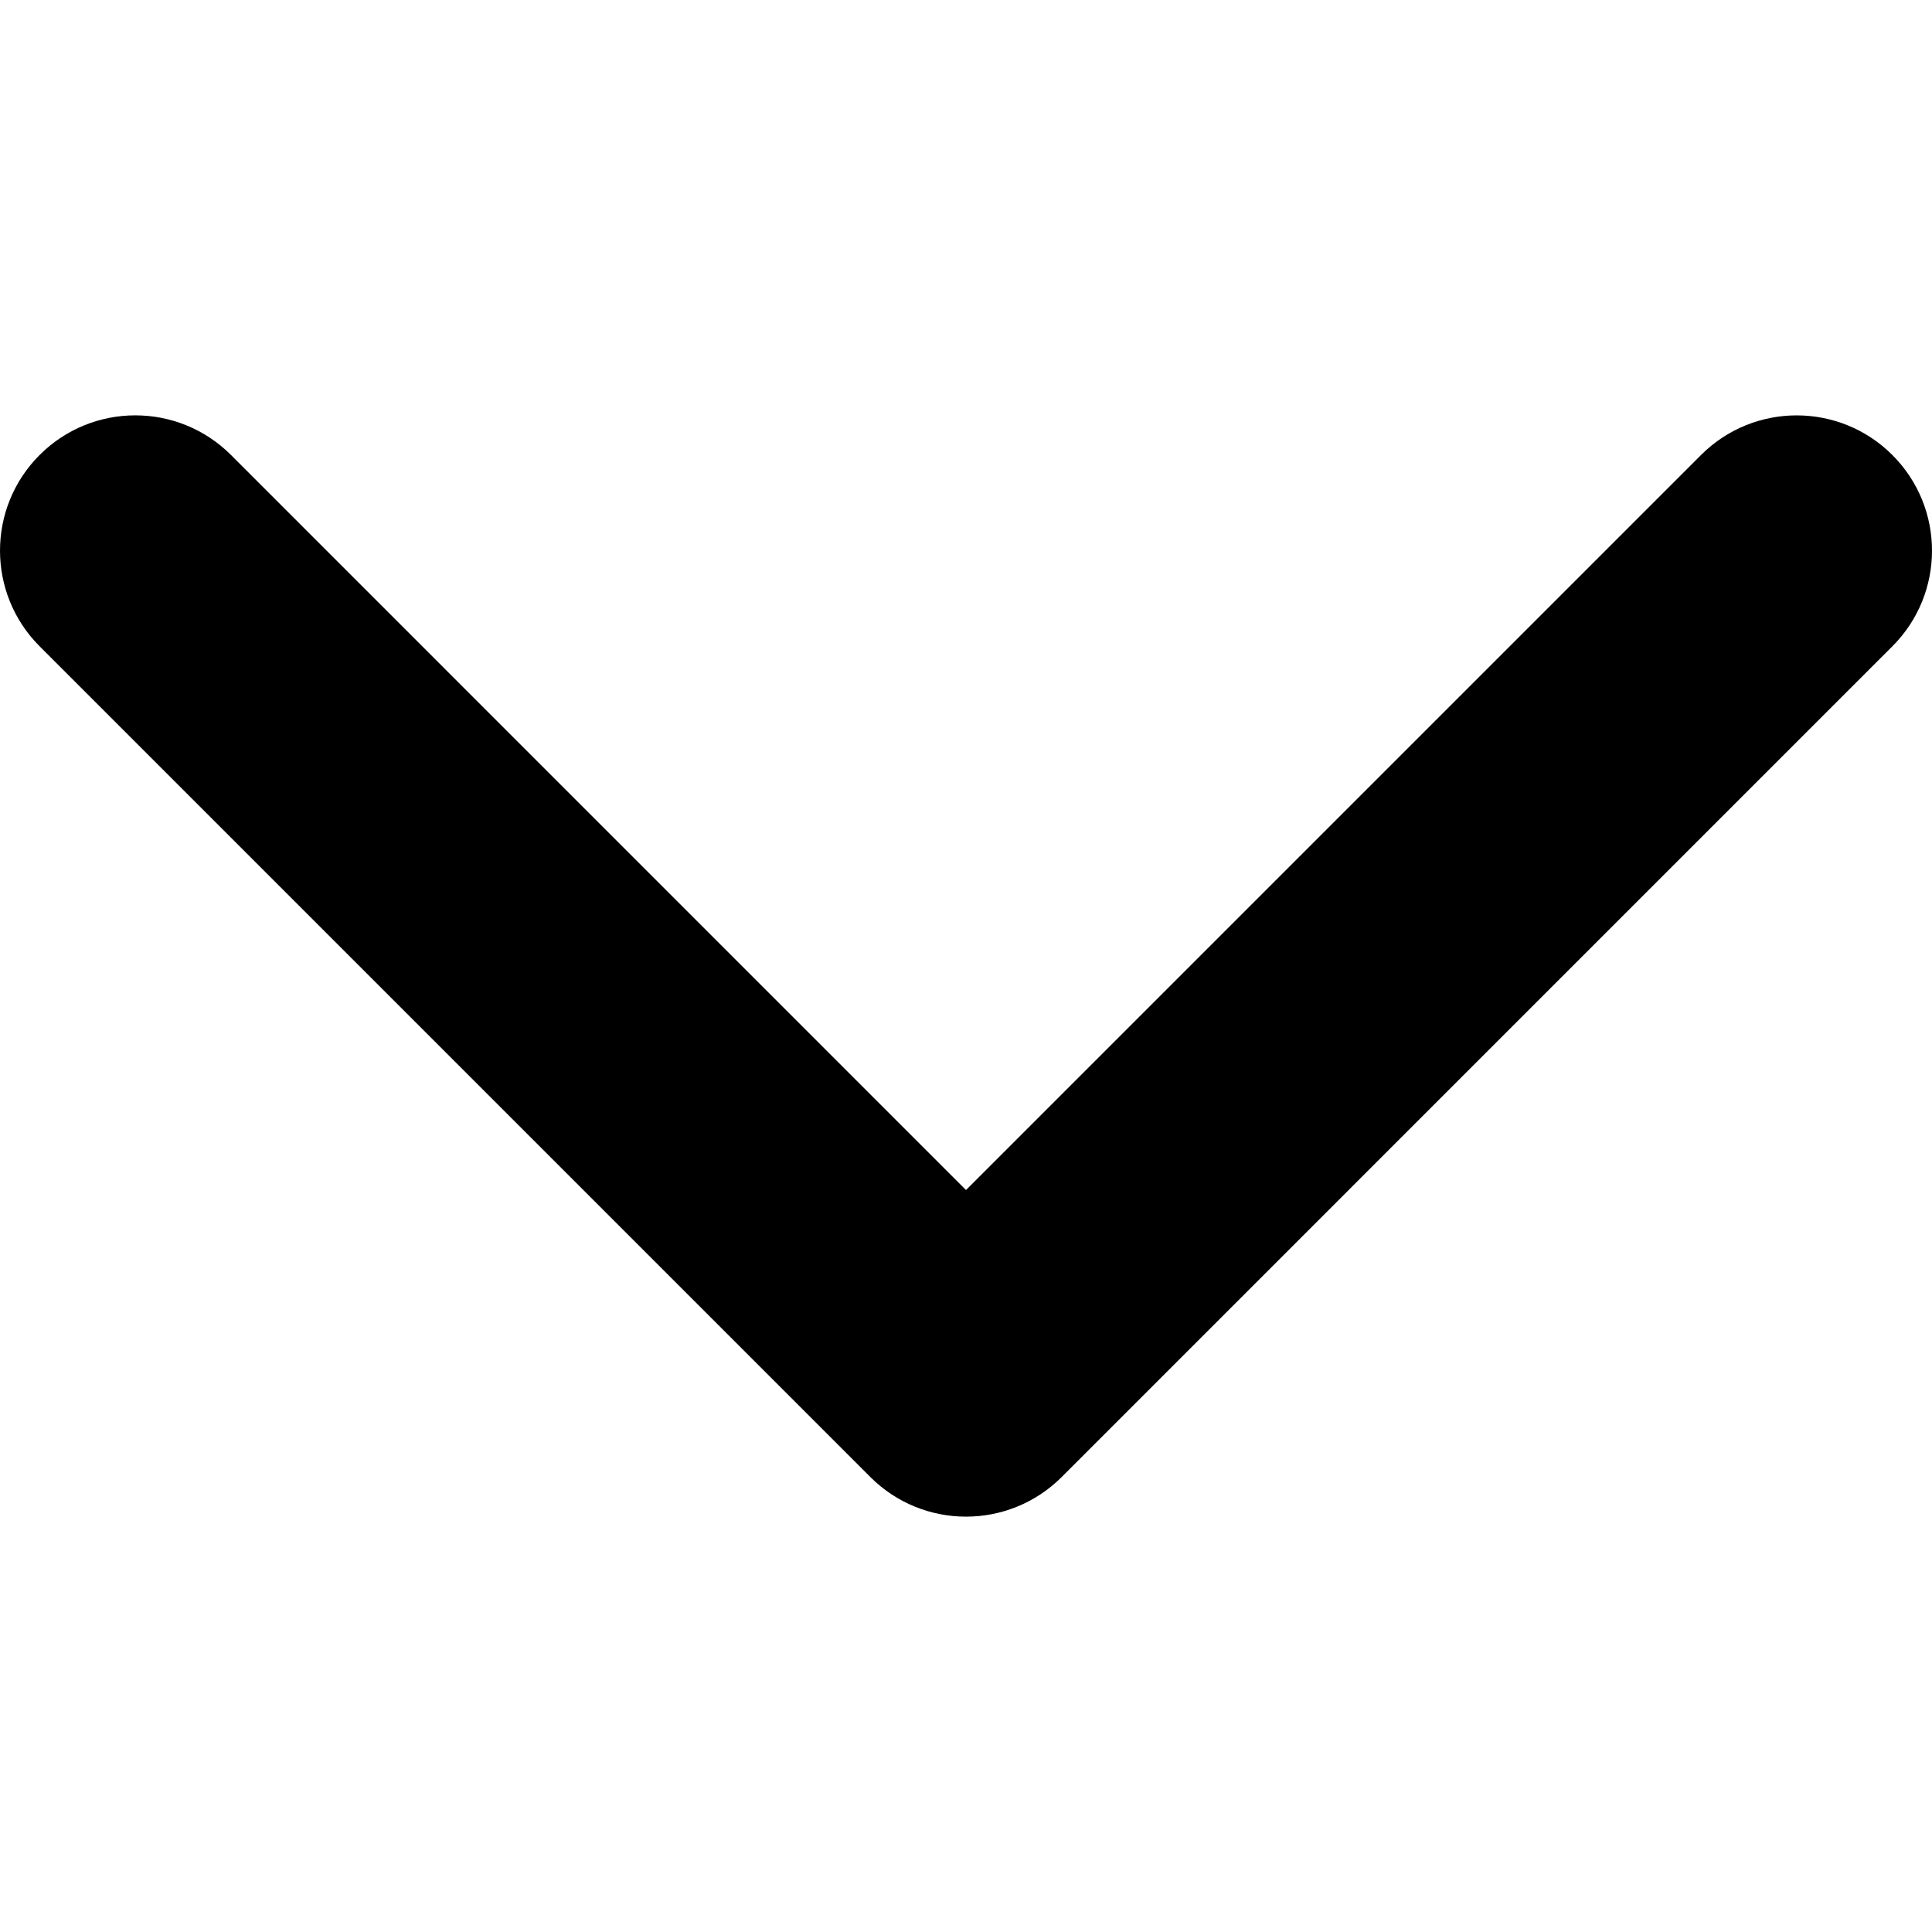
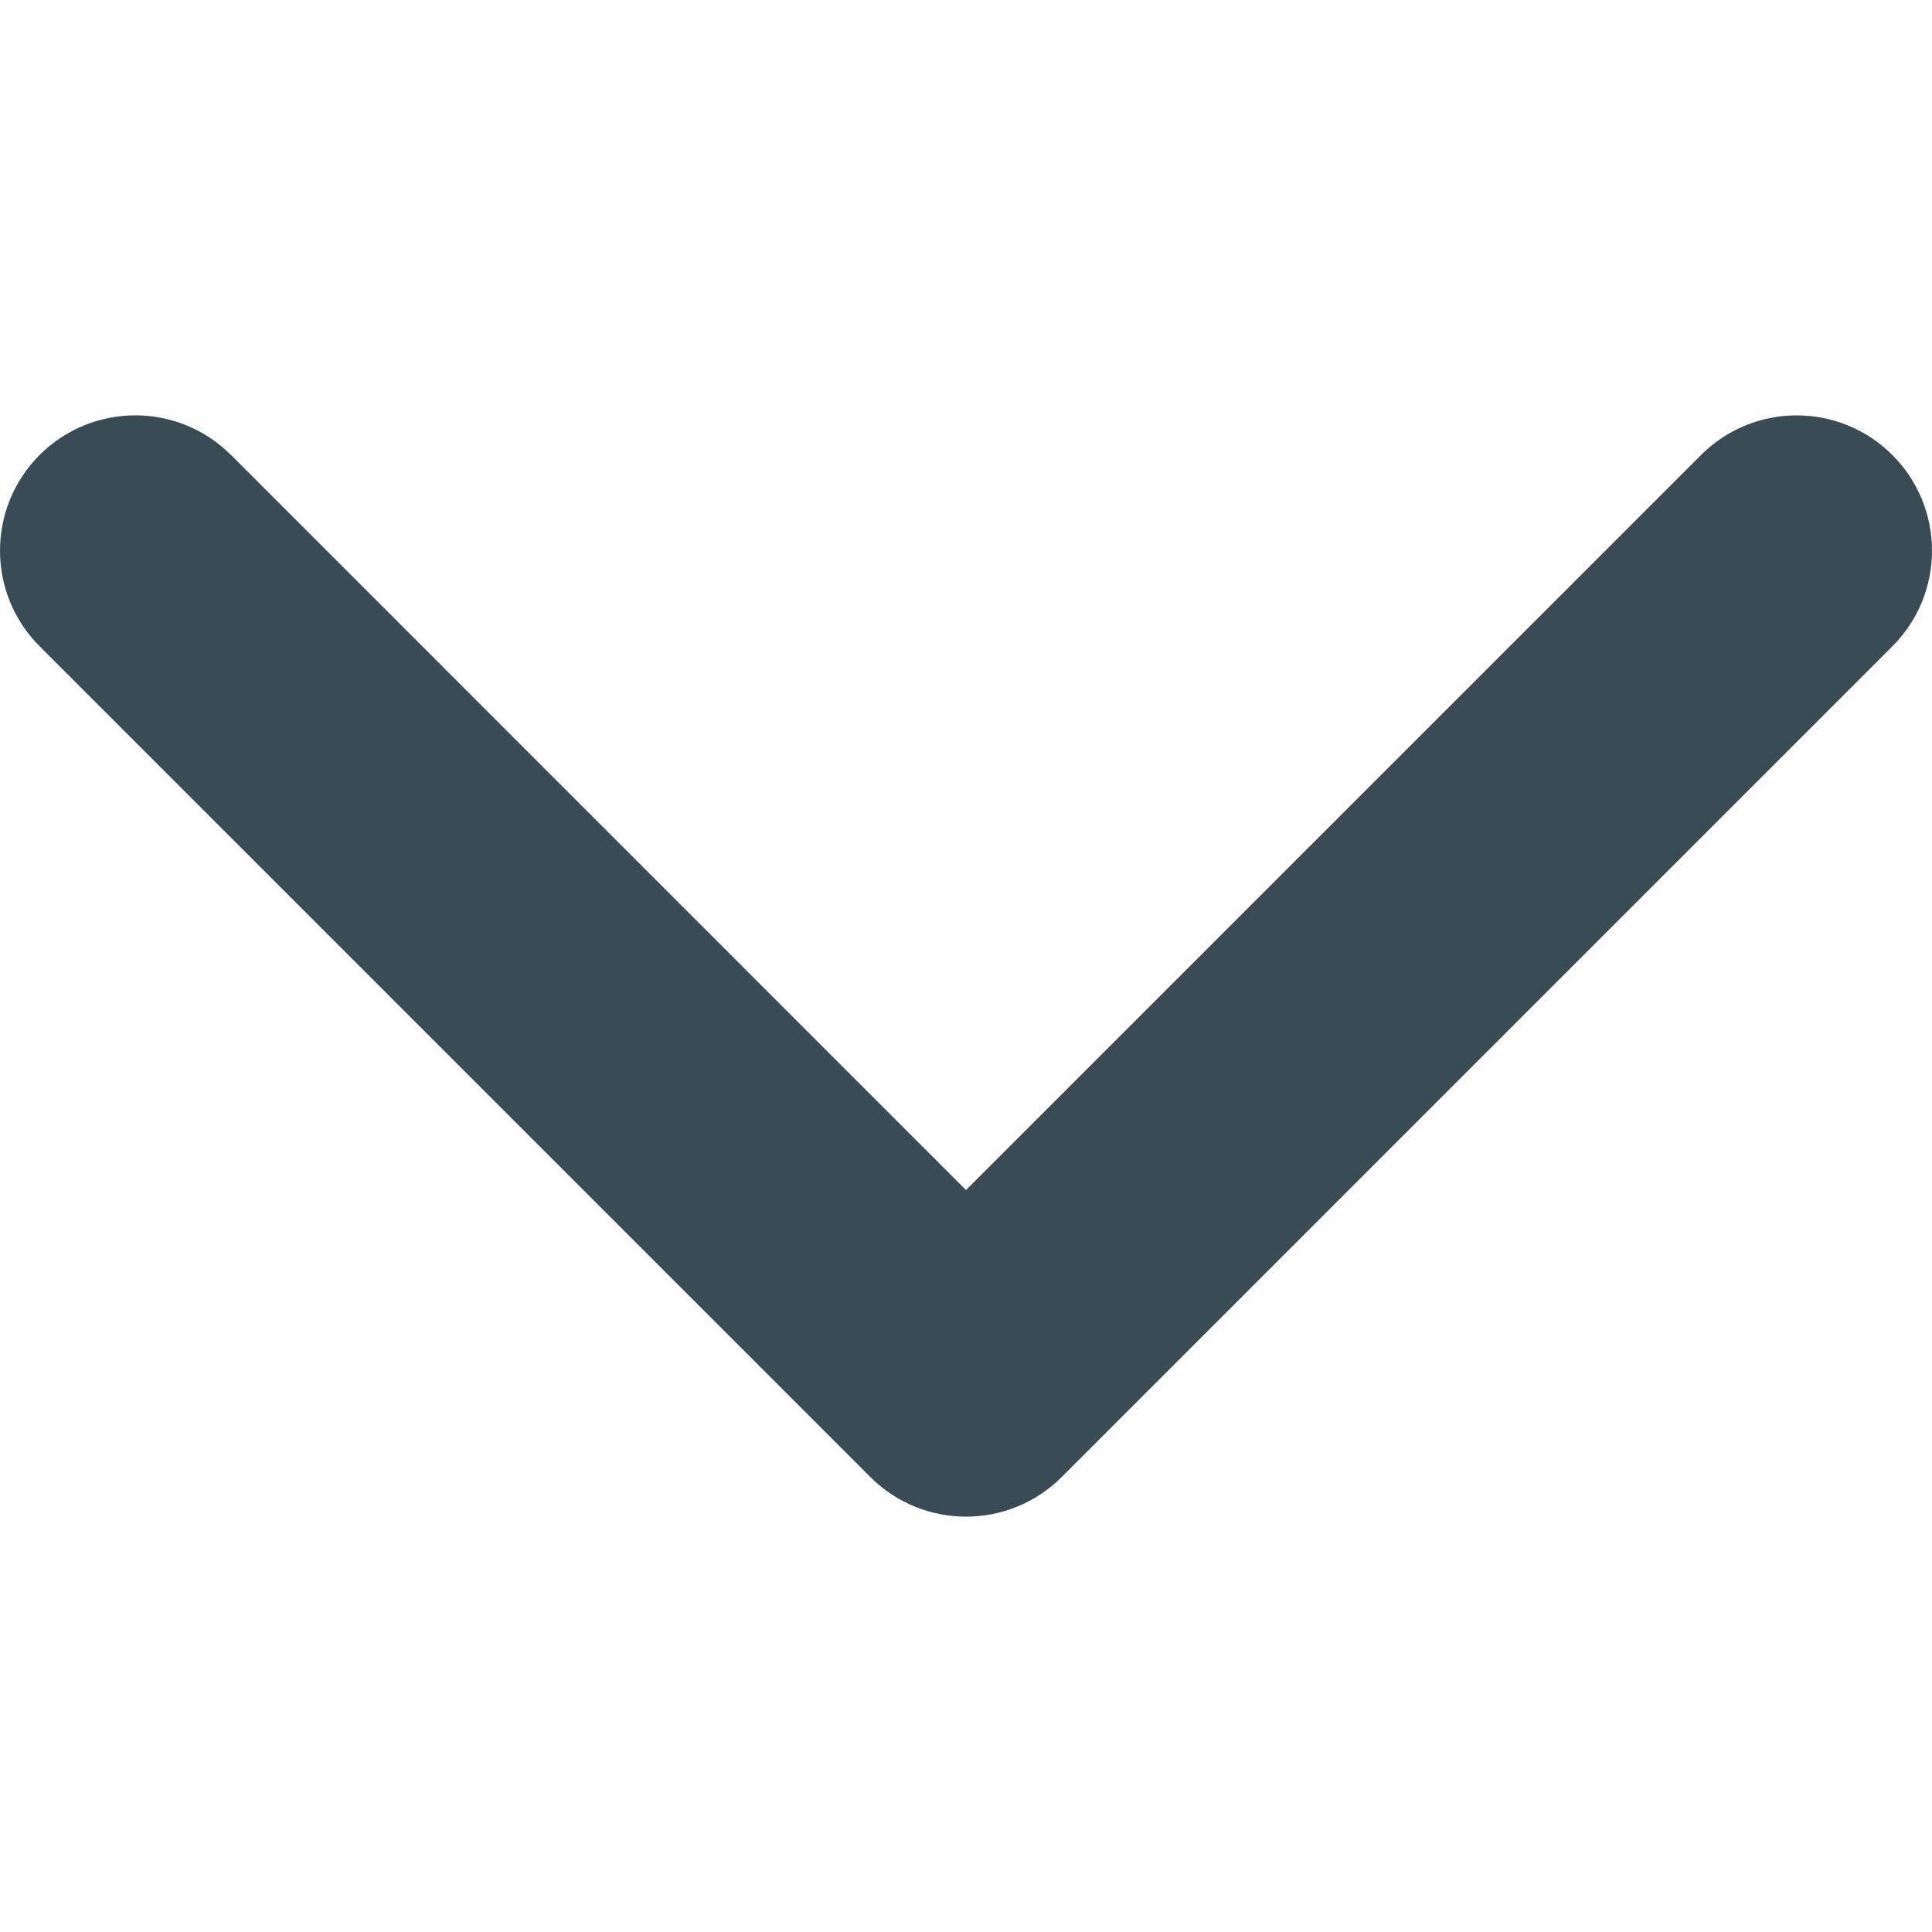
- <svg xmlns="http://www.w3.org/2000/svg" version="1.1" id="Capa_1" x="0px" y="0px" width="451.847px" height="451.847px" viewBox="0 0 451.847 451.847" style="enable-background:new 0 0 451.847 451.847;" xml:space="preserve">
+ <svg xmlns="http://www.w3.org/2000/svg" version="1.1" width="512" height="512" x="0" y="0" viewBox="0 0 451.847 451.847" style="enable-background:new 0 0 512 512" xml:space="preserve" class="">
  <g>
-     <path d="M225.923,354.706c-8.098,0-16.195-3.092-22.369-9.263L9.27,151.157c-12.359-12.359-12.359-32.397,0-44.751   c12.354-12.354,32.388-12.354,44.748,0l171.905,171.915l171.906-171.909c12.359-12.354,32.391-12.354,44.744,0   c12.365,12.354,12.365,32.392,0,44.751L248.292,345.449C242.115,351.621,234.018,354.706,225.923,354.706z" />
+     <g>
+       <path d="M225.923,354.706c-8.098,0-16.195-3.092-22.369-9.263L9.27,151.157c-12.359-12.359-12.359-32.397,0-44.751   c12.354-12.354,32.388-12.354,44.748,0l171.905,171.915l171.906-171.909c12.359-12.354,32.391-12.354,44.744,0   c12.365,12.354,12.365,32.392,0,44.751L248.292,345.449C242.115,351.621,234.018,354.706,225.923,354.706z" fill="#394b55" data-original="#000000" style="" class="" />
+     </g>
+     <g>
+ </g>
+     <g>
+ </g>
+     <g>
+ </g>
+     <g>
+ </g>
+     <g>
+ </g>
+     <g>
+ </g>
+     <g>
+ </g>
+     <g>
+ </g>
+     <g>
+ </g>
+     <g>
+ </g>
+     <g>
+ </g>
+     <g>
+ </g>
+     <g>
+ </g>
+     <g>
+ </g>
+     <g>
+ </g>
  </g>
-   <g>
- </g>
-   <g>
- </g>
-   <g>
- </g>
-   <g>
- </g>
-   <g>
- </g>
-   <g>
- </g>
-   <g>
- </g>
-   <g>
- </g>
-   <g>
- </g>
-   <g>
- </g>
-   <g>
- </g>
-   <g>
- </g>
-   <g>
- </g>
-   <g>
- </g>
-   <g>
- </g>
</svg>
